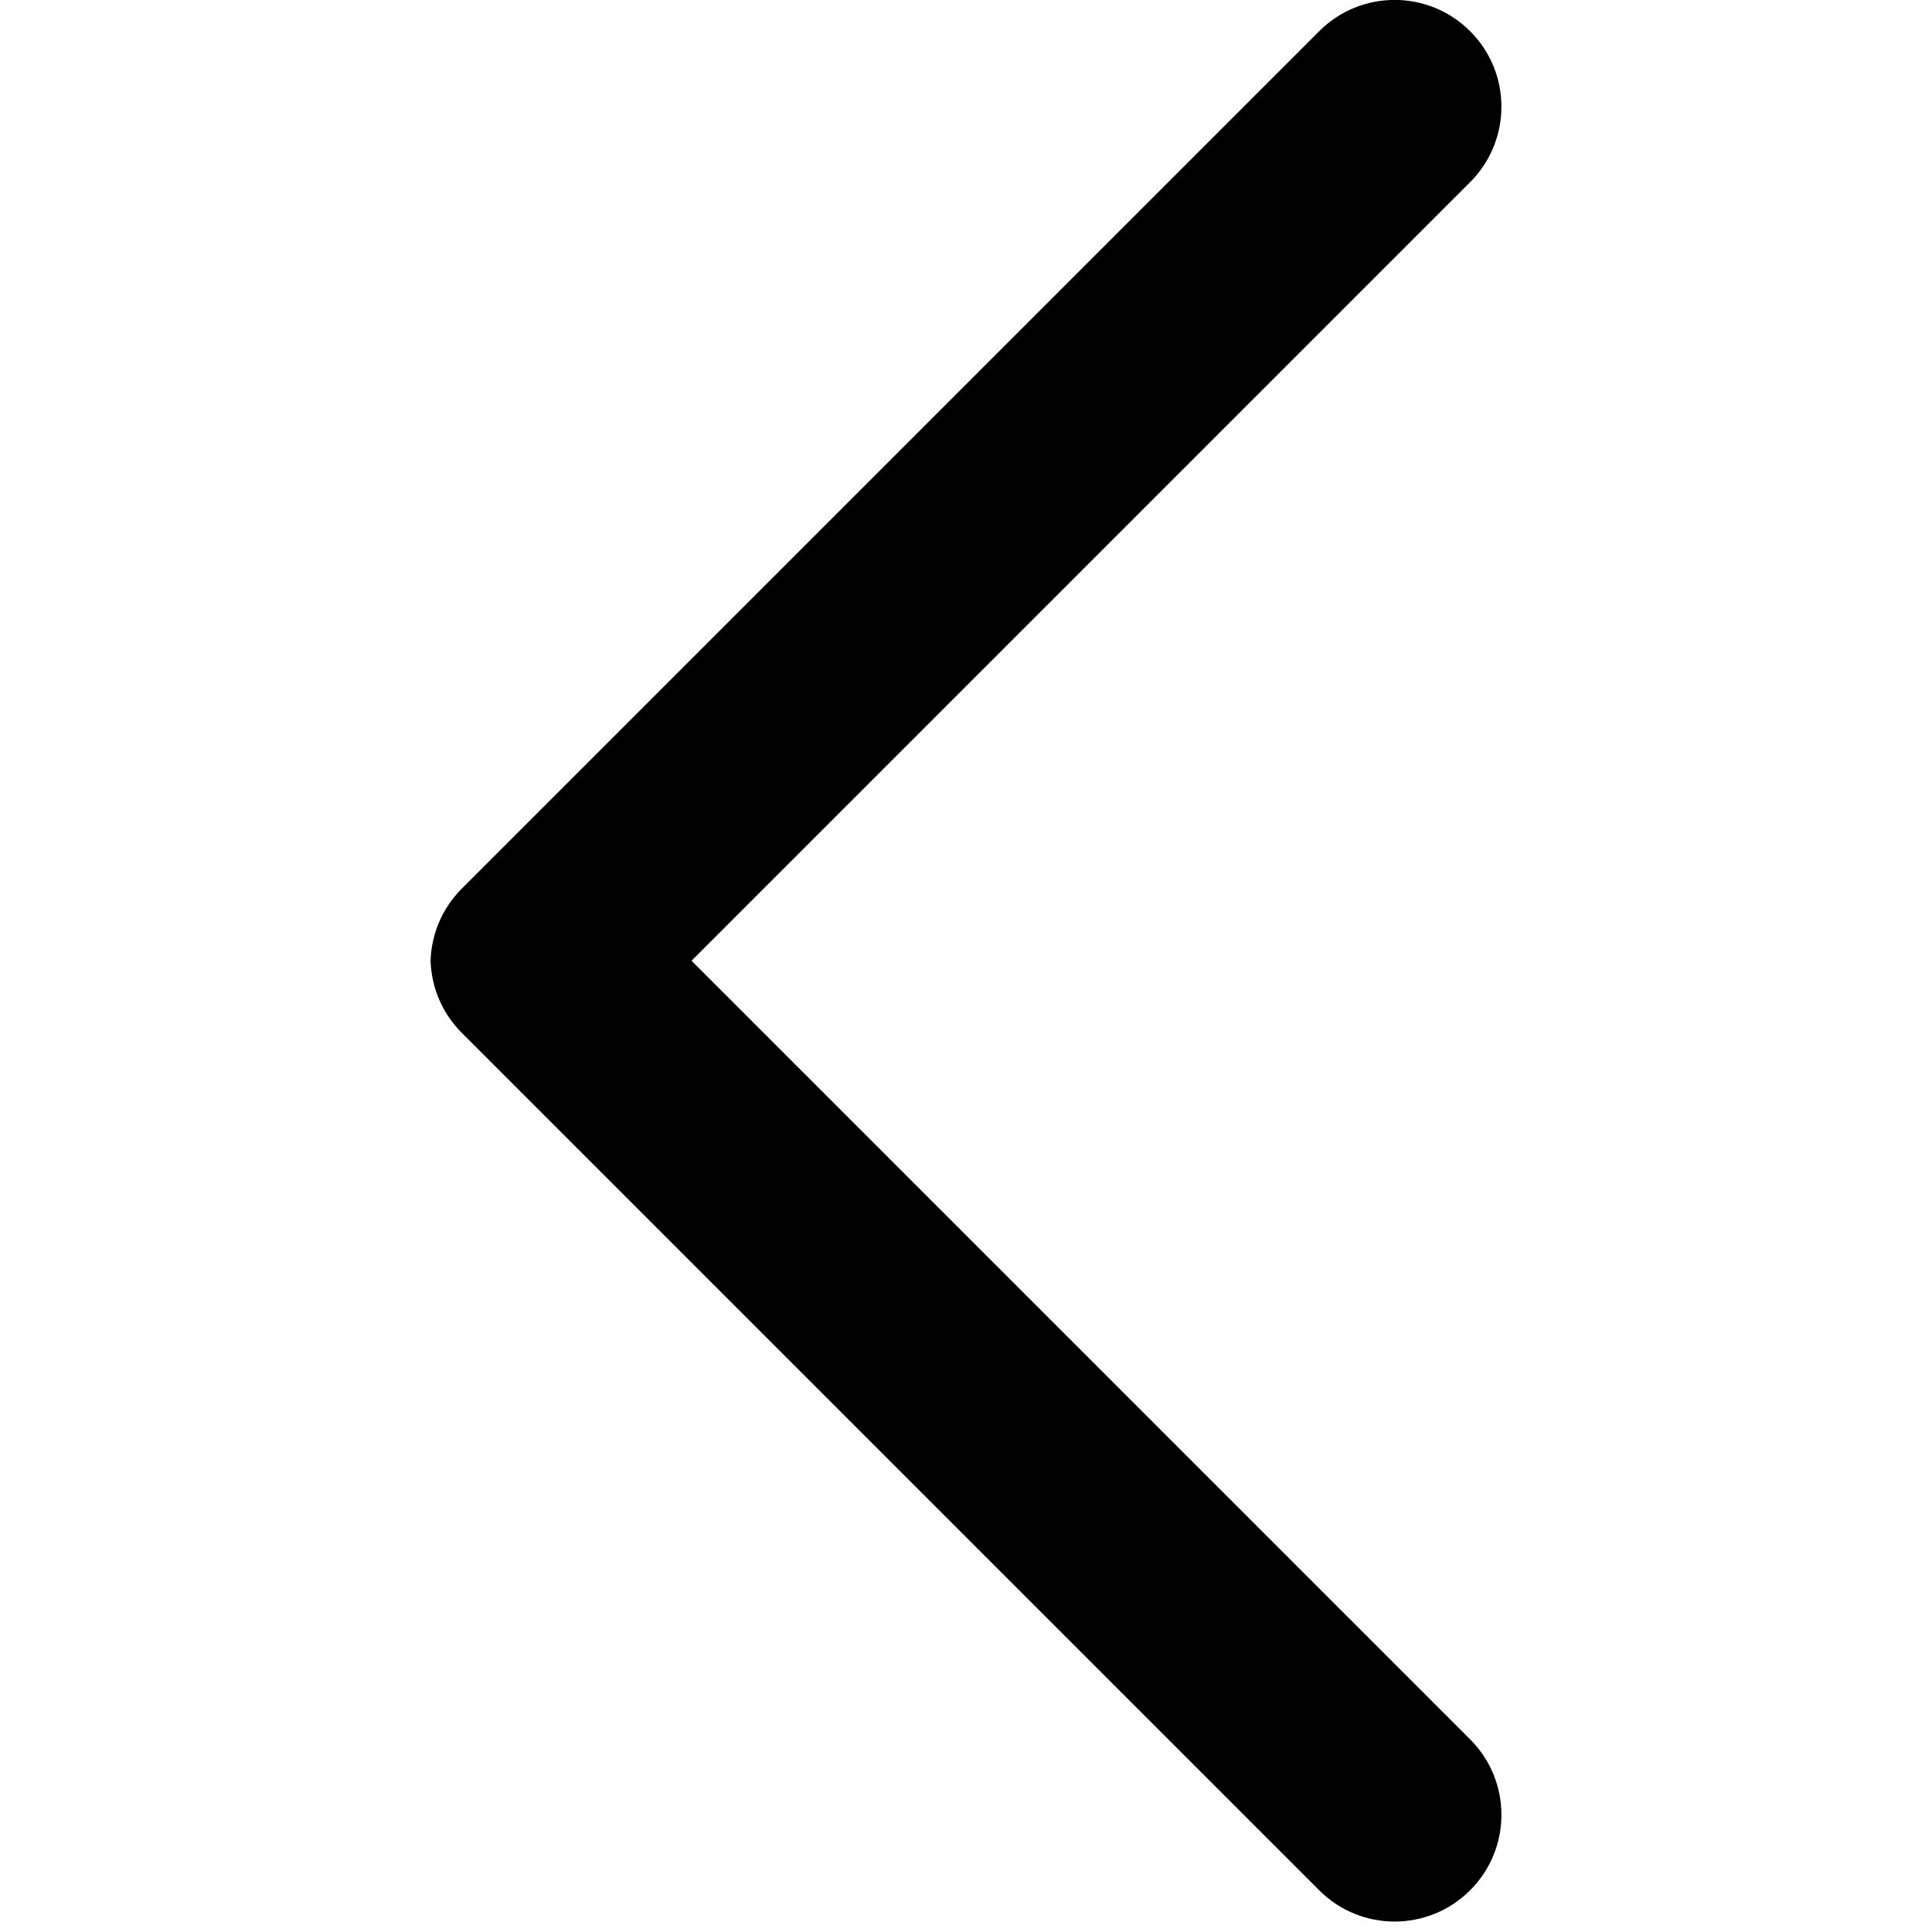
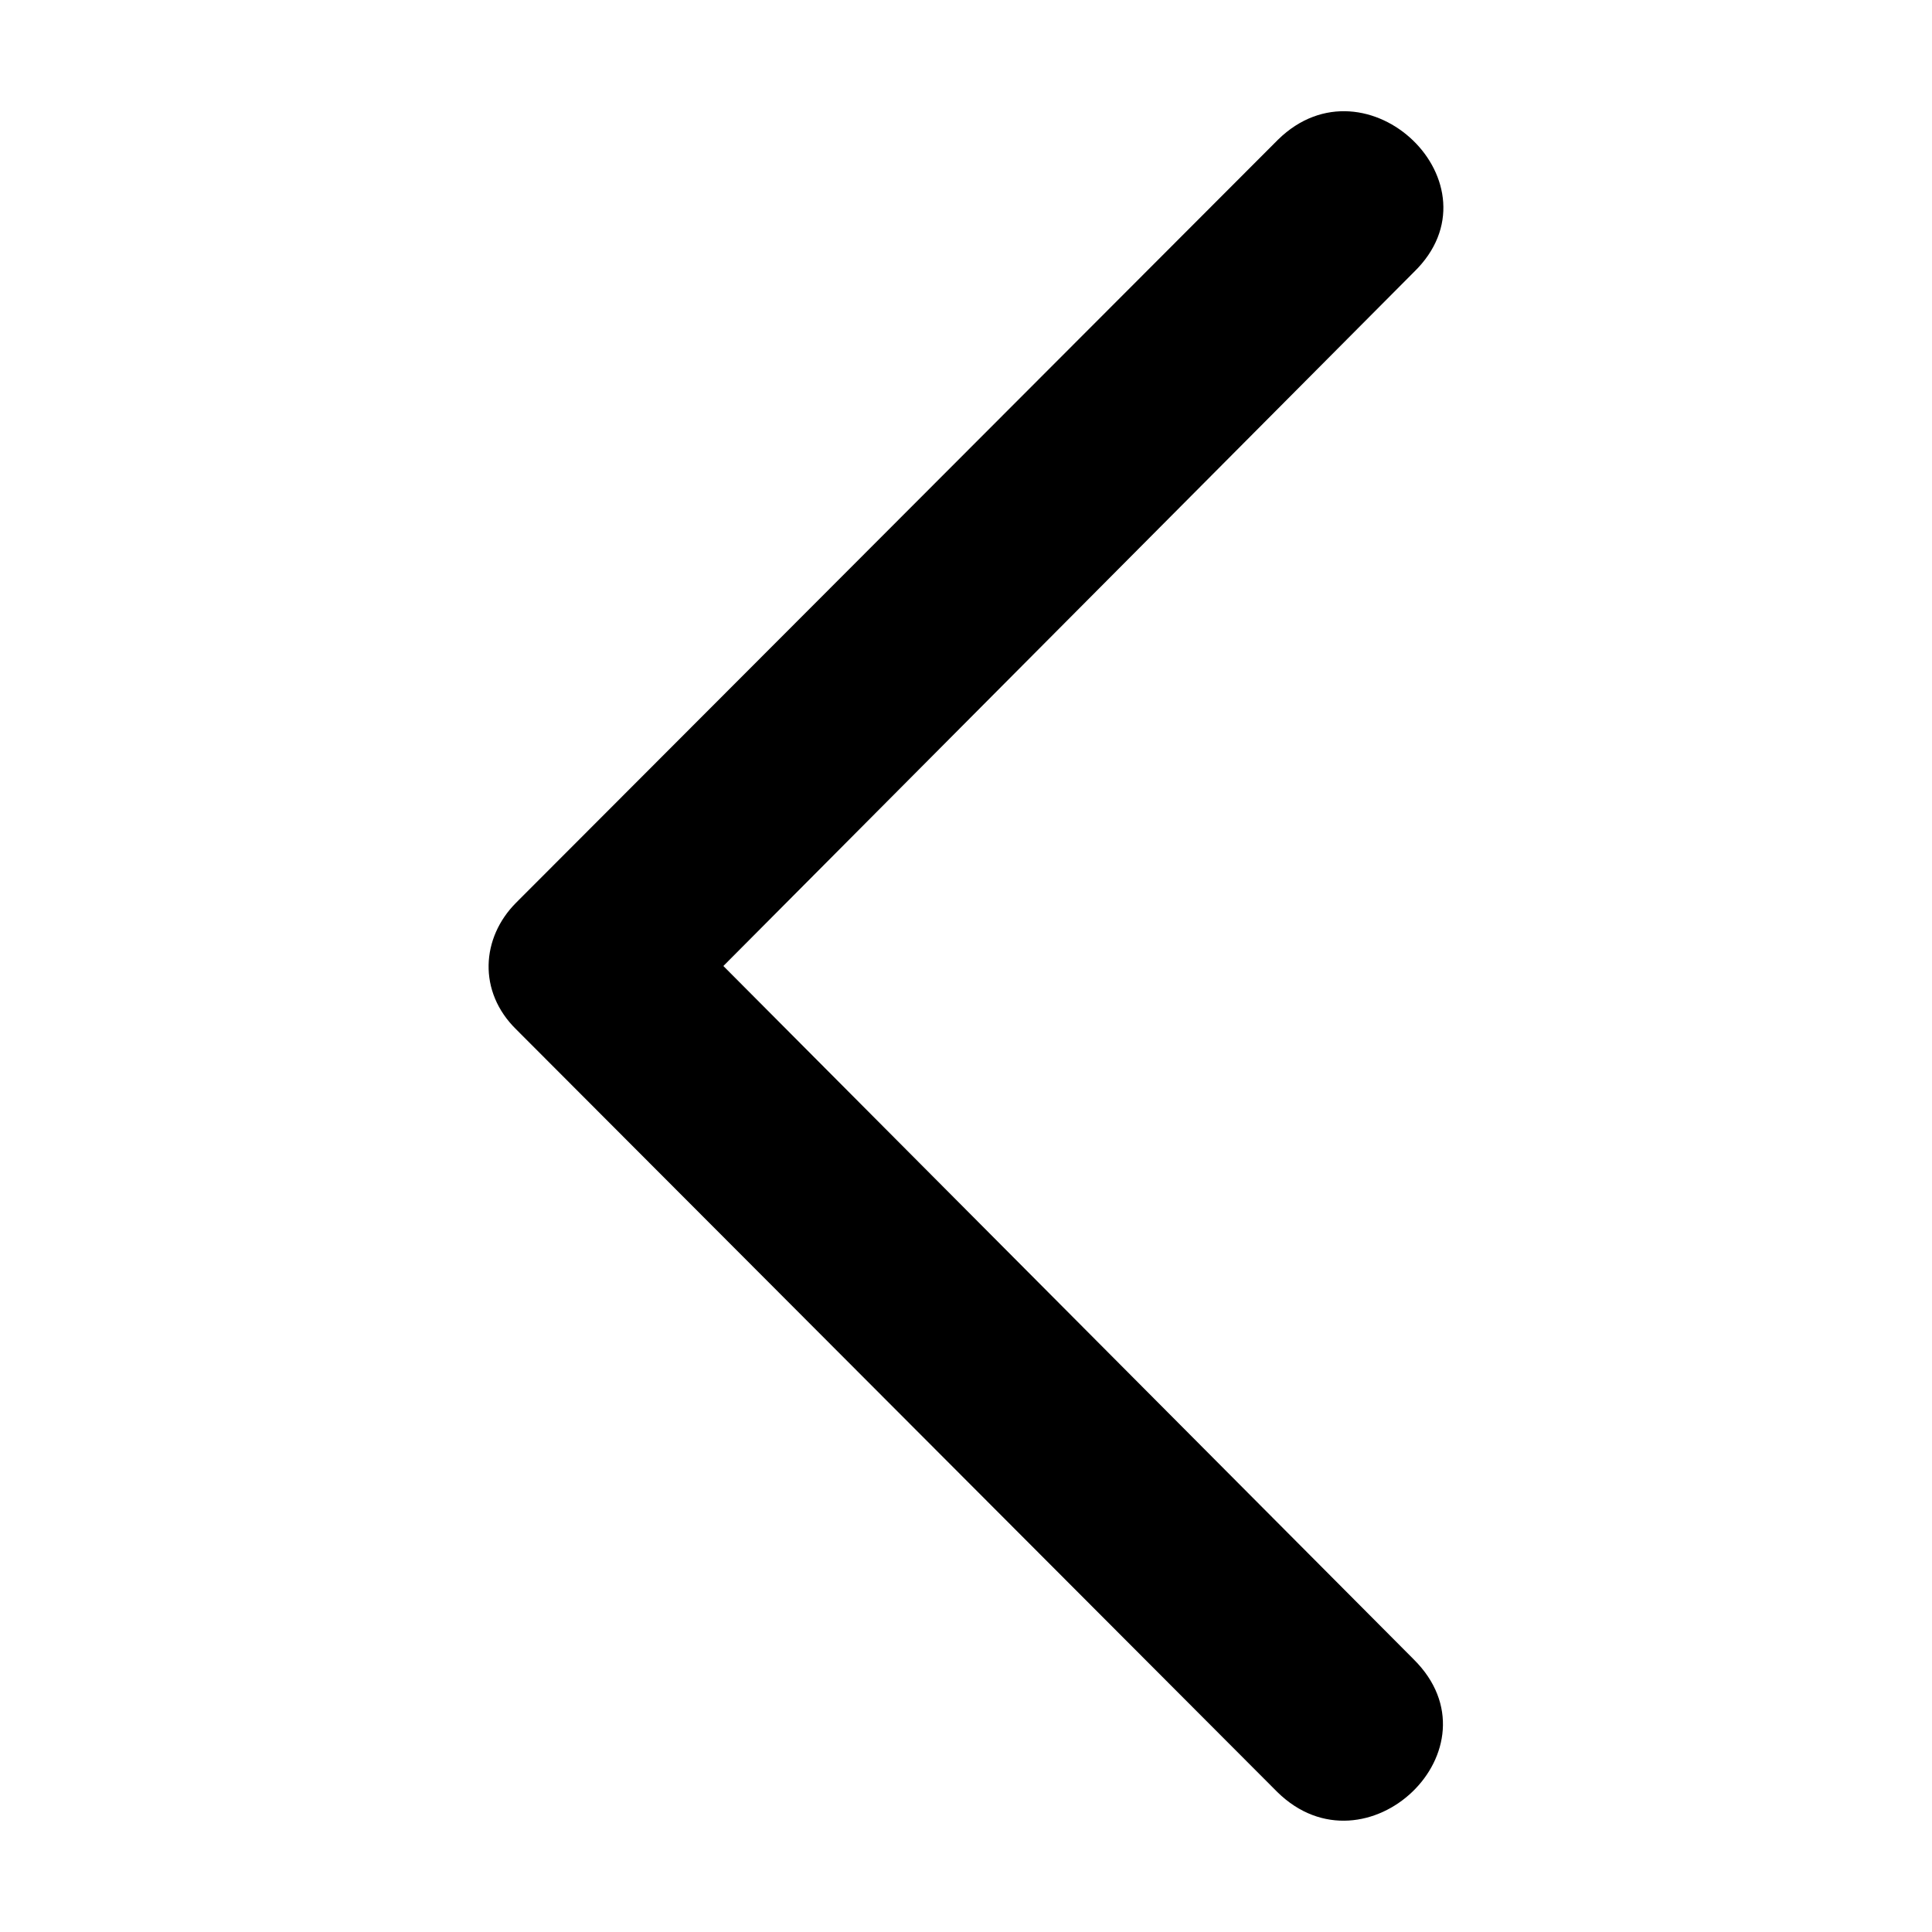
<svg xmlns="http://www.w3.org/2000/svg" viewBox="0 0 512 512">
-   <path class="lexicon-icon-outline" d="M114.106 254.607c0.22 6.936 2.972 13.811 8.272 19.11l227.222 227.221c11.026 11.058 28.94 11.058 39.999 0 11.058-11.026 11.058-28.94 0-39.999l-206.333-206.333c0 0 206.333-206.333 206.333-206.333 11.058-11.059 11.058-28.973 0-39.999-11.058-11.059-28.973-11.059-39.999 0l-227.221 227.221c-5.3 5.3-8.052 12.174-8.273 19.111z" />
+   <path class="lexicon-icon-outline" d="M136.8,272.8l201.7,202.1c23.5,23.1,60-11.6,36.1-35.2L191.7,256l183-183.9c23.9-23.2-12.5-58.1-36-35.1L136.8,239.2C127.5,248.5,126.6,262.8,136.8,272.8z" />
</svg>
